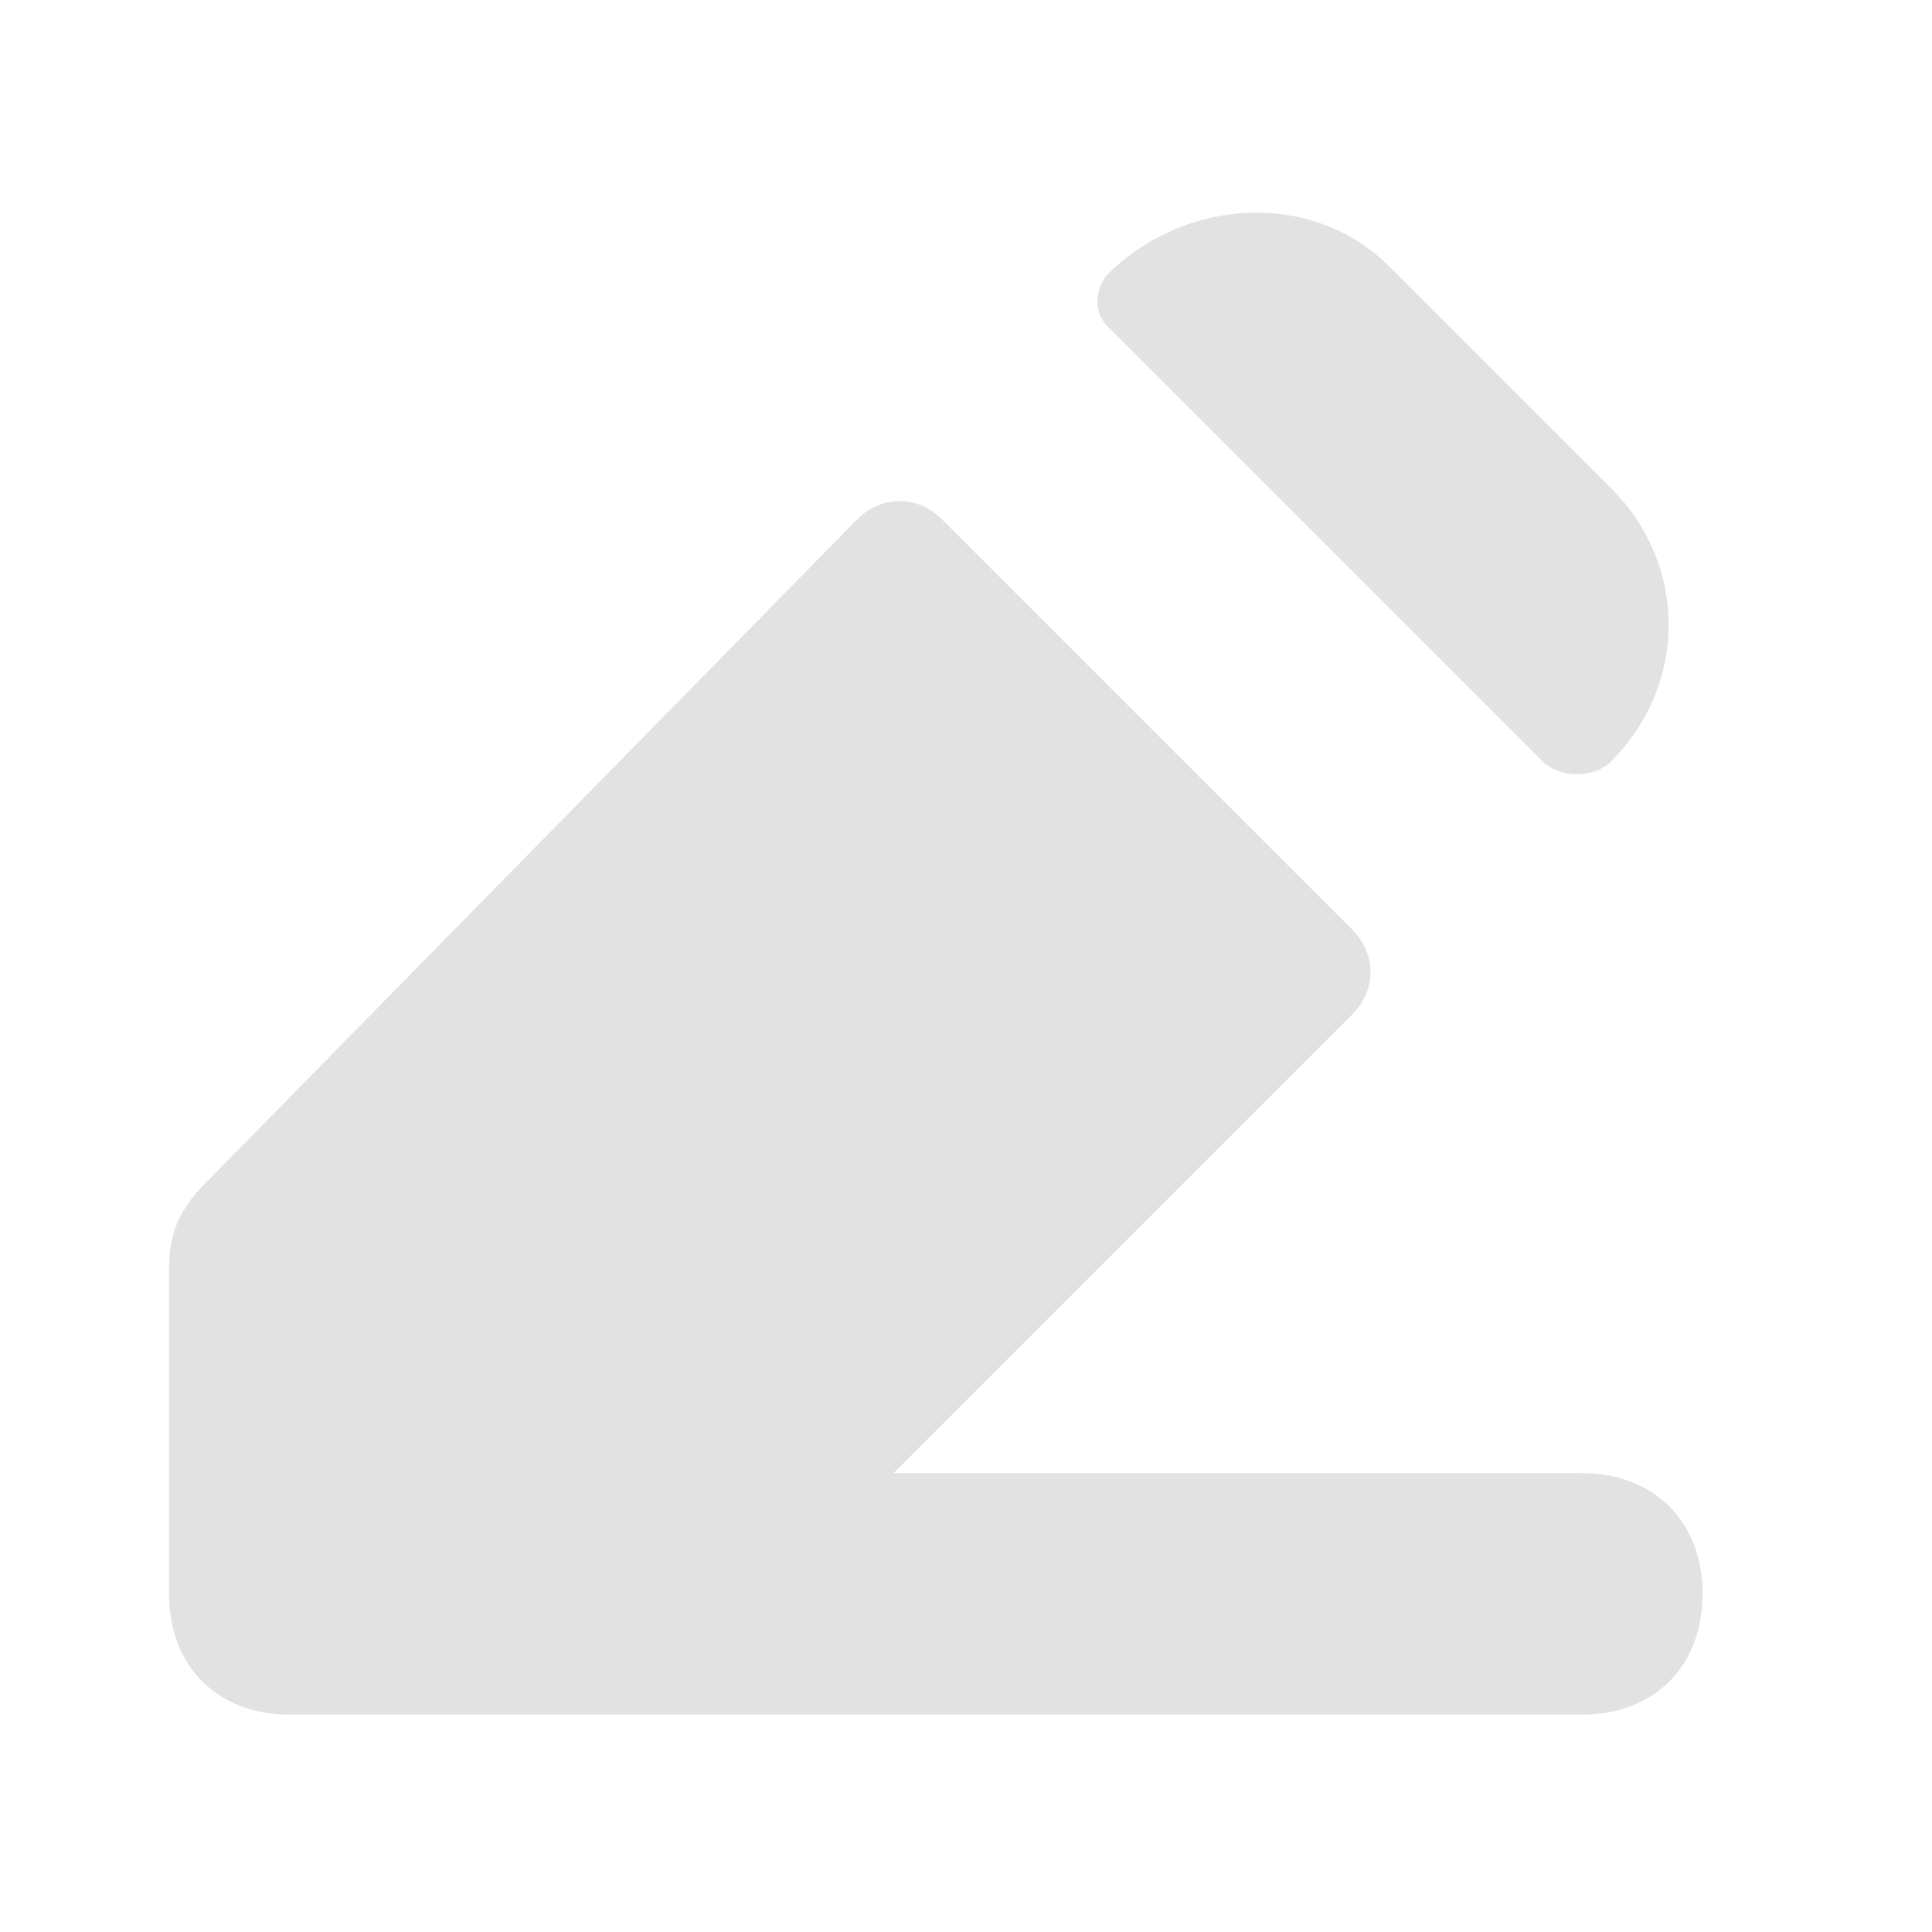
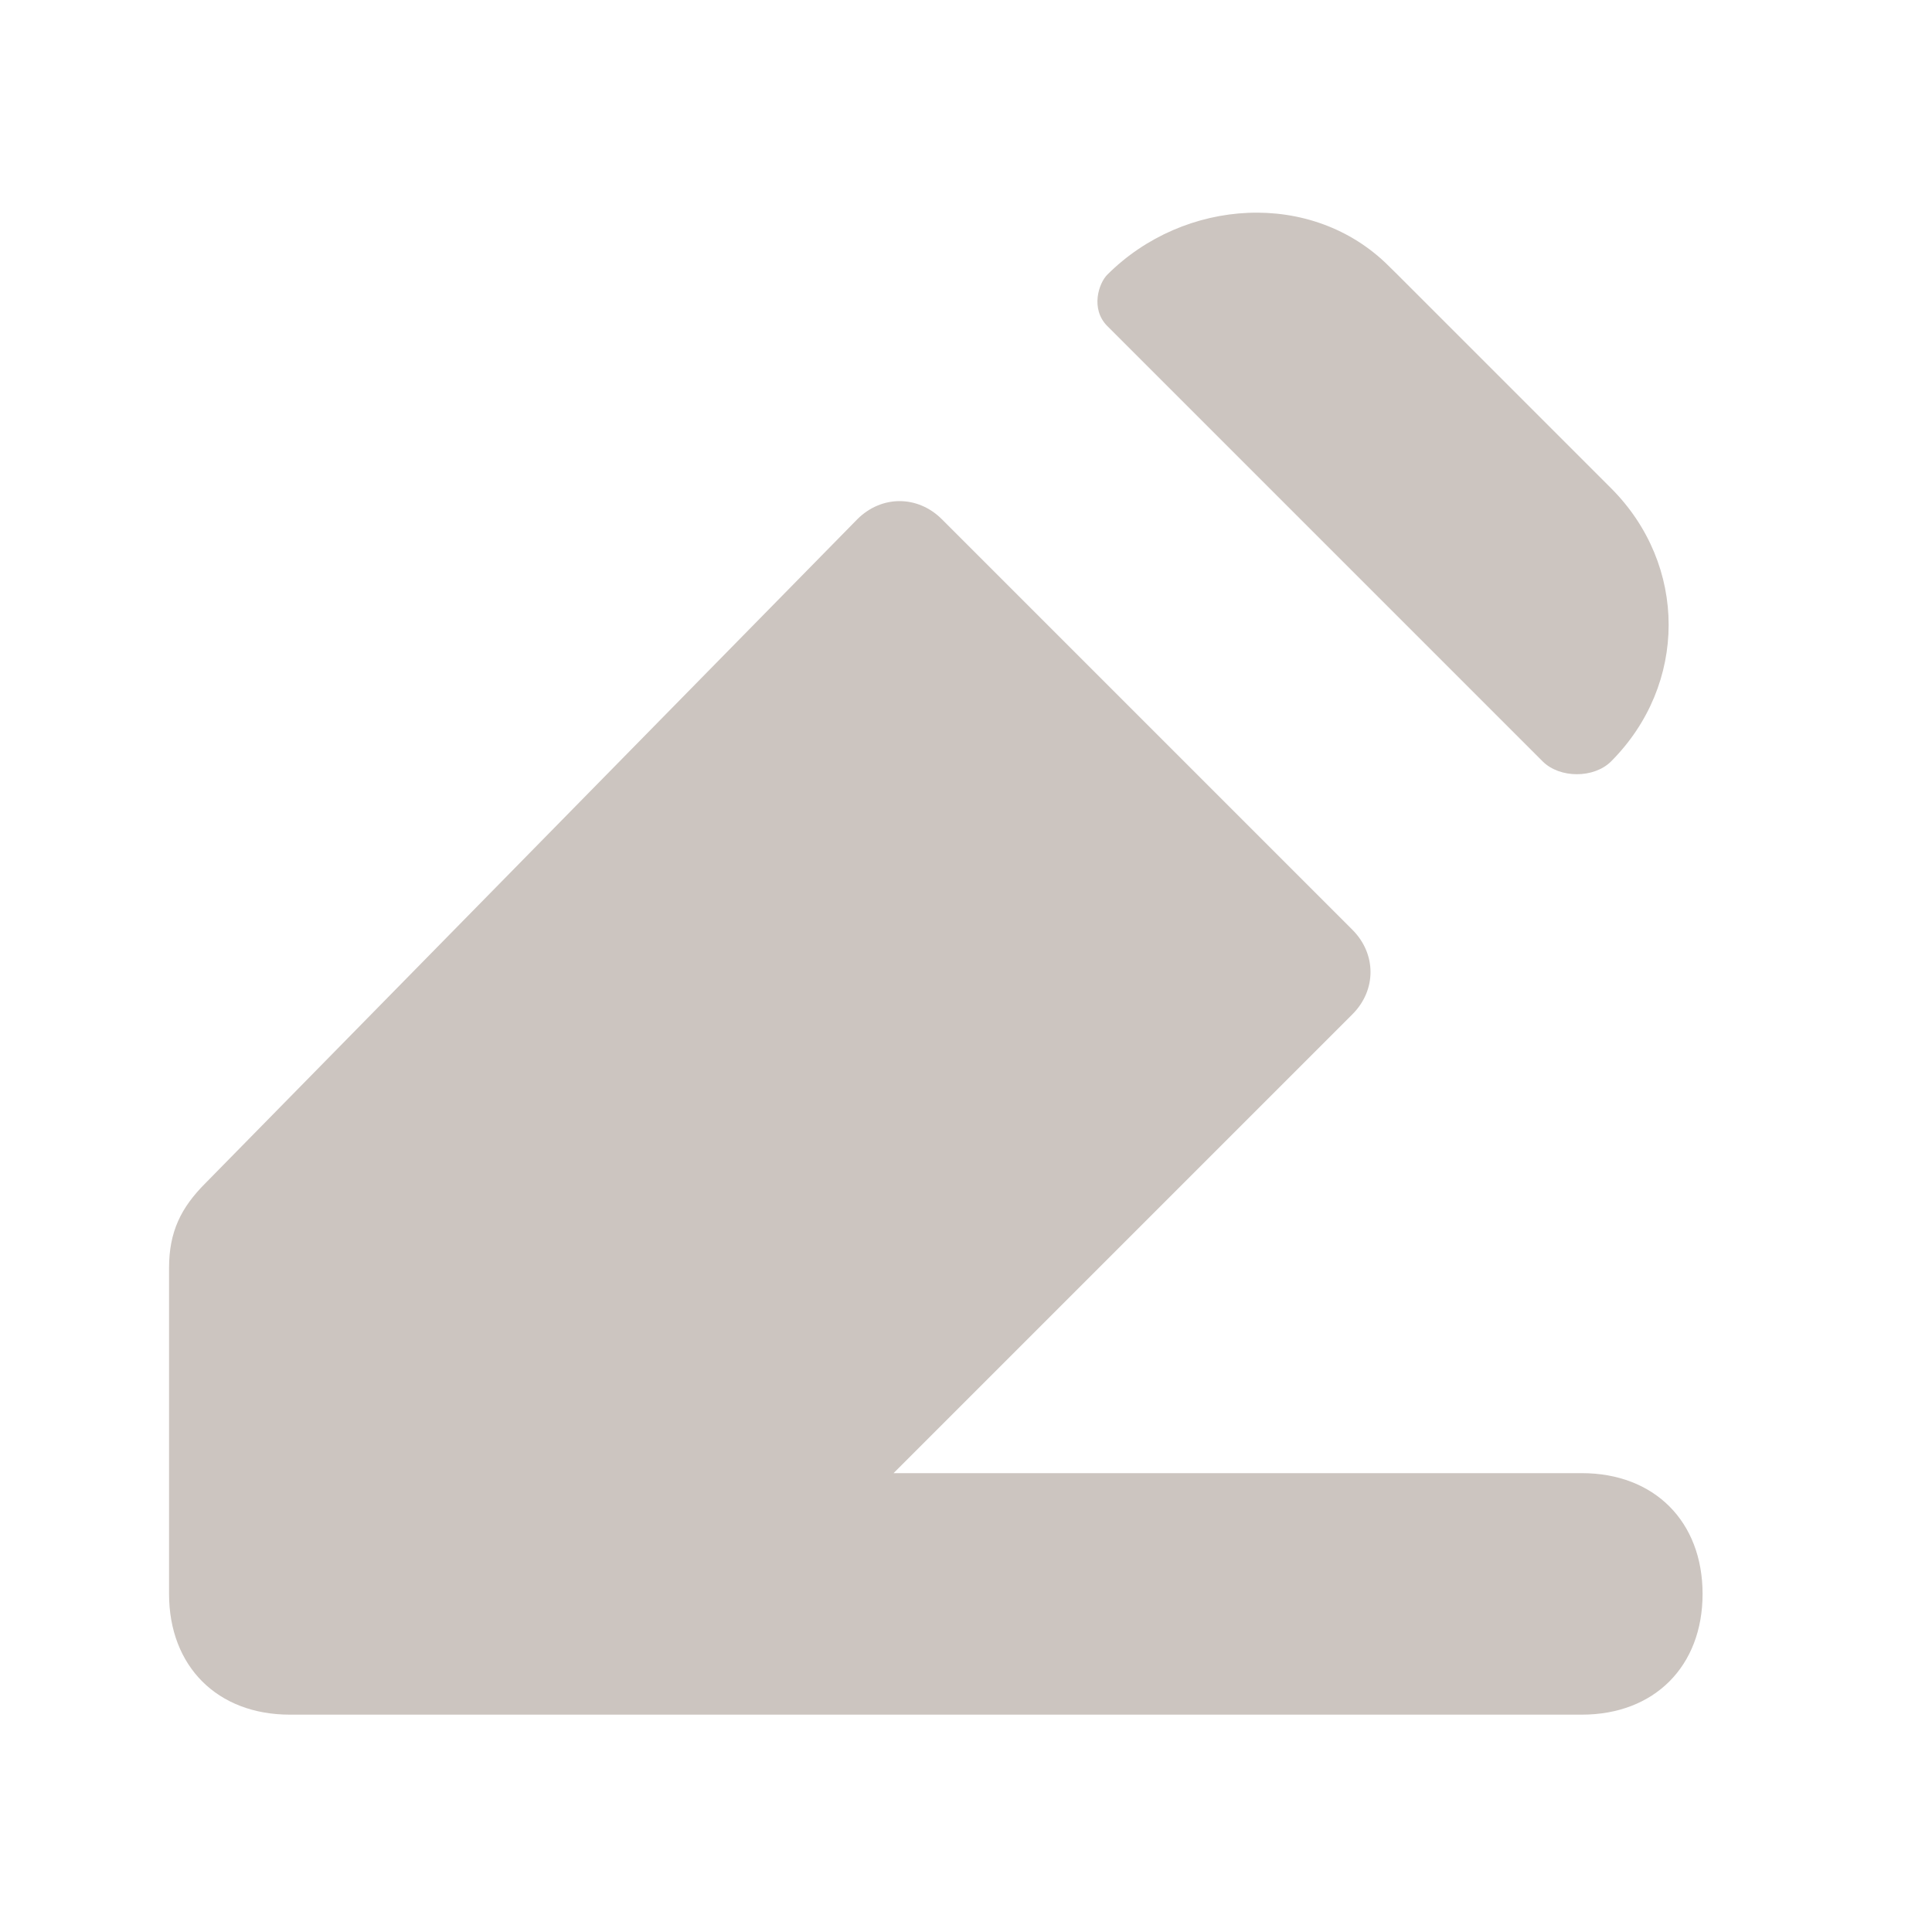
<svg xmlns="http://www.w3.org/2000/svg" width="16" height="16" viewBox="0 0 16 16" fill="none">
-   <path d="M11.574 2.275L13.342 4.043C13.978 4.679 13.978 5.669 13.342 6.306C13.2 6.447 12.918 6.447 12.776 6.306L9.17 2.7C9.029 2.558 9.099 2.346 9.17 2.275C9.806 1.639 10.867 1.568 11.503 2.205L11.574 2.275Z" fill="#E2E2E2" />
-   <path d="M13 12.2H7.4L11.2 8.4C11.4 8.2 11.4 7.9 11.2 7.7L7.8 4.3C7.6 4.1 7.3 4.1 7.1 4.3L1.7 9.8C1.5 10 1.4 10.2 1.4 10.5V13.2C1.4 13.8 1.8 14.2 2.4 14.2H13.1C13.7 14.2 14.1 13.8 14.1 13.2C14.1 12.6 13.7 12.2 13.1 12.2H13Z" fill="#E2E2E2" />
+   <path d="M11.574 2.275L13.342 4.043C13.978 4.679 13.978 5.669 13.342 6.306C13.2 6.447 12.918 6.447 12.776 6.306L9.17 2.7C9.029 2.558 9.099 2.346 9.17 2.275C9.806 1.639 10.867 1.568 11.503 2.205L11.574 2.275Z" fill="#CCC5C0" />
+   <path d="M13 12.2H7.4L11.2 8.4C11.4 8.2 11.4 7.9 11.2 7.7L7.8 4.3C7.6 4.1 7.3 4.1 7.1 4.3L1.7 9.8C1.5 10 1.4 10.2 1.4 10.5V13.2C1.4 13.8 1.8 14.2 2.4 14.2H13.1C13.7 14.2 14.1 13.8 14.1 13.2C14.1 12.6 13.7 12.2 13.1 12.2H13Z" fill="#CCC5C0" />
</svg>
